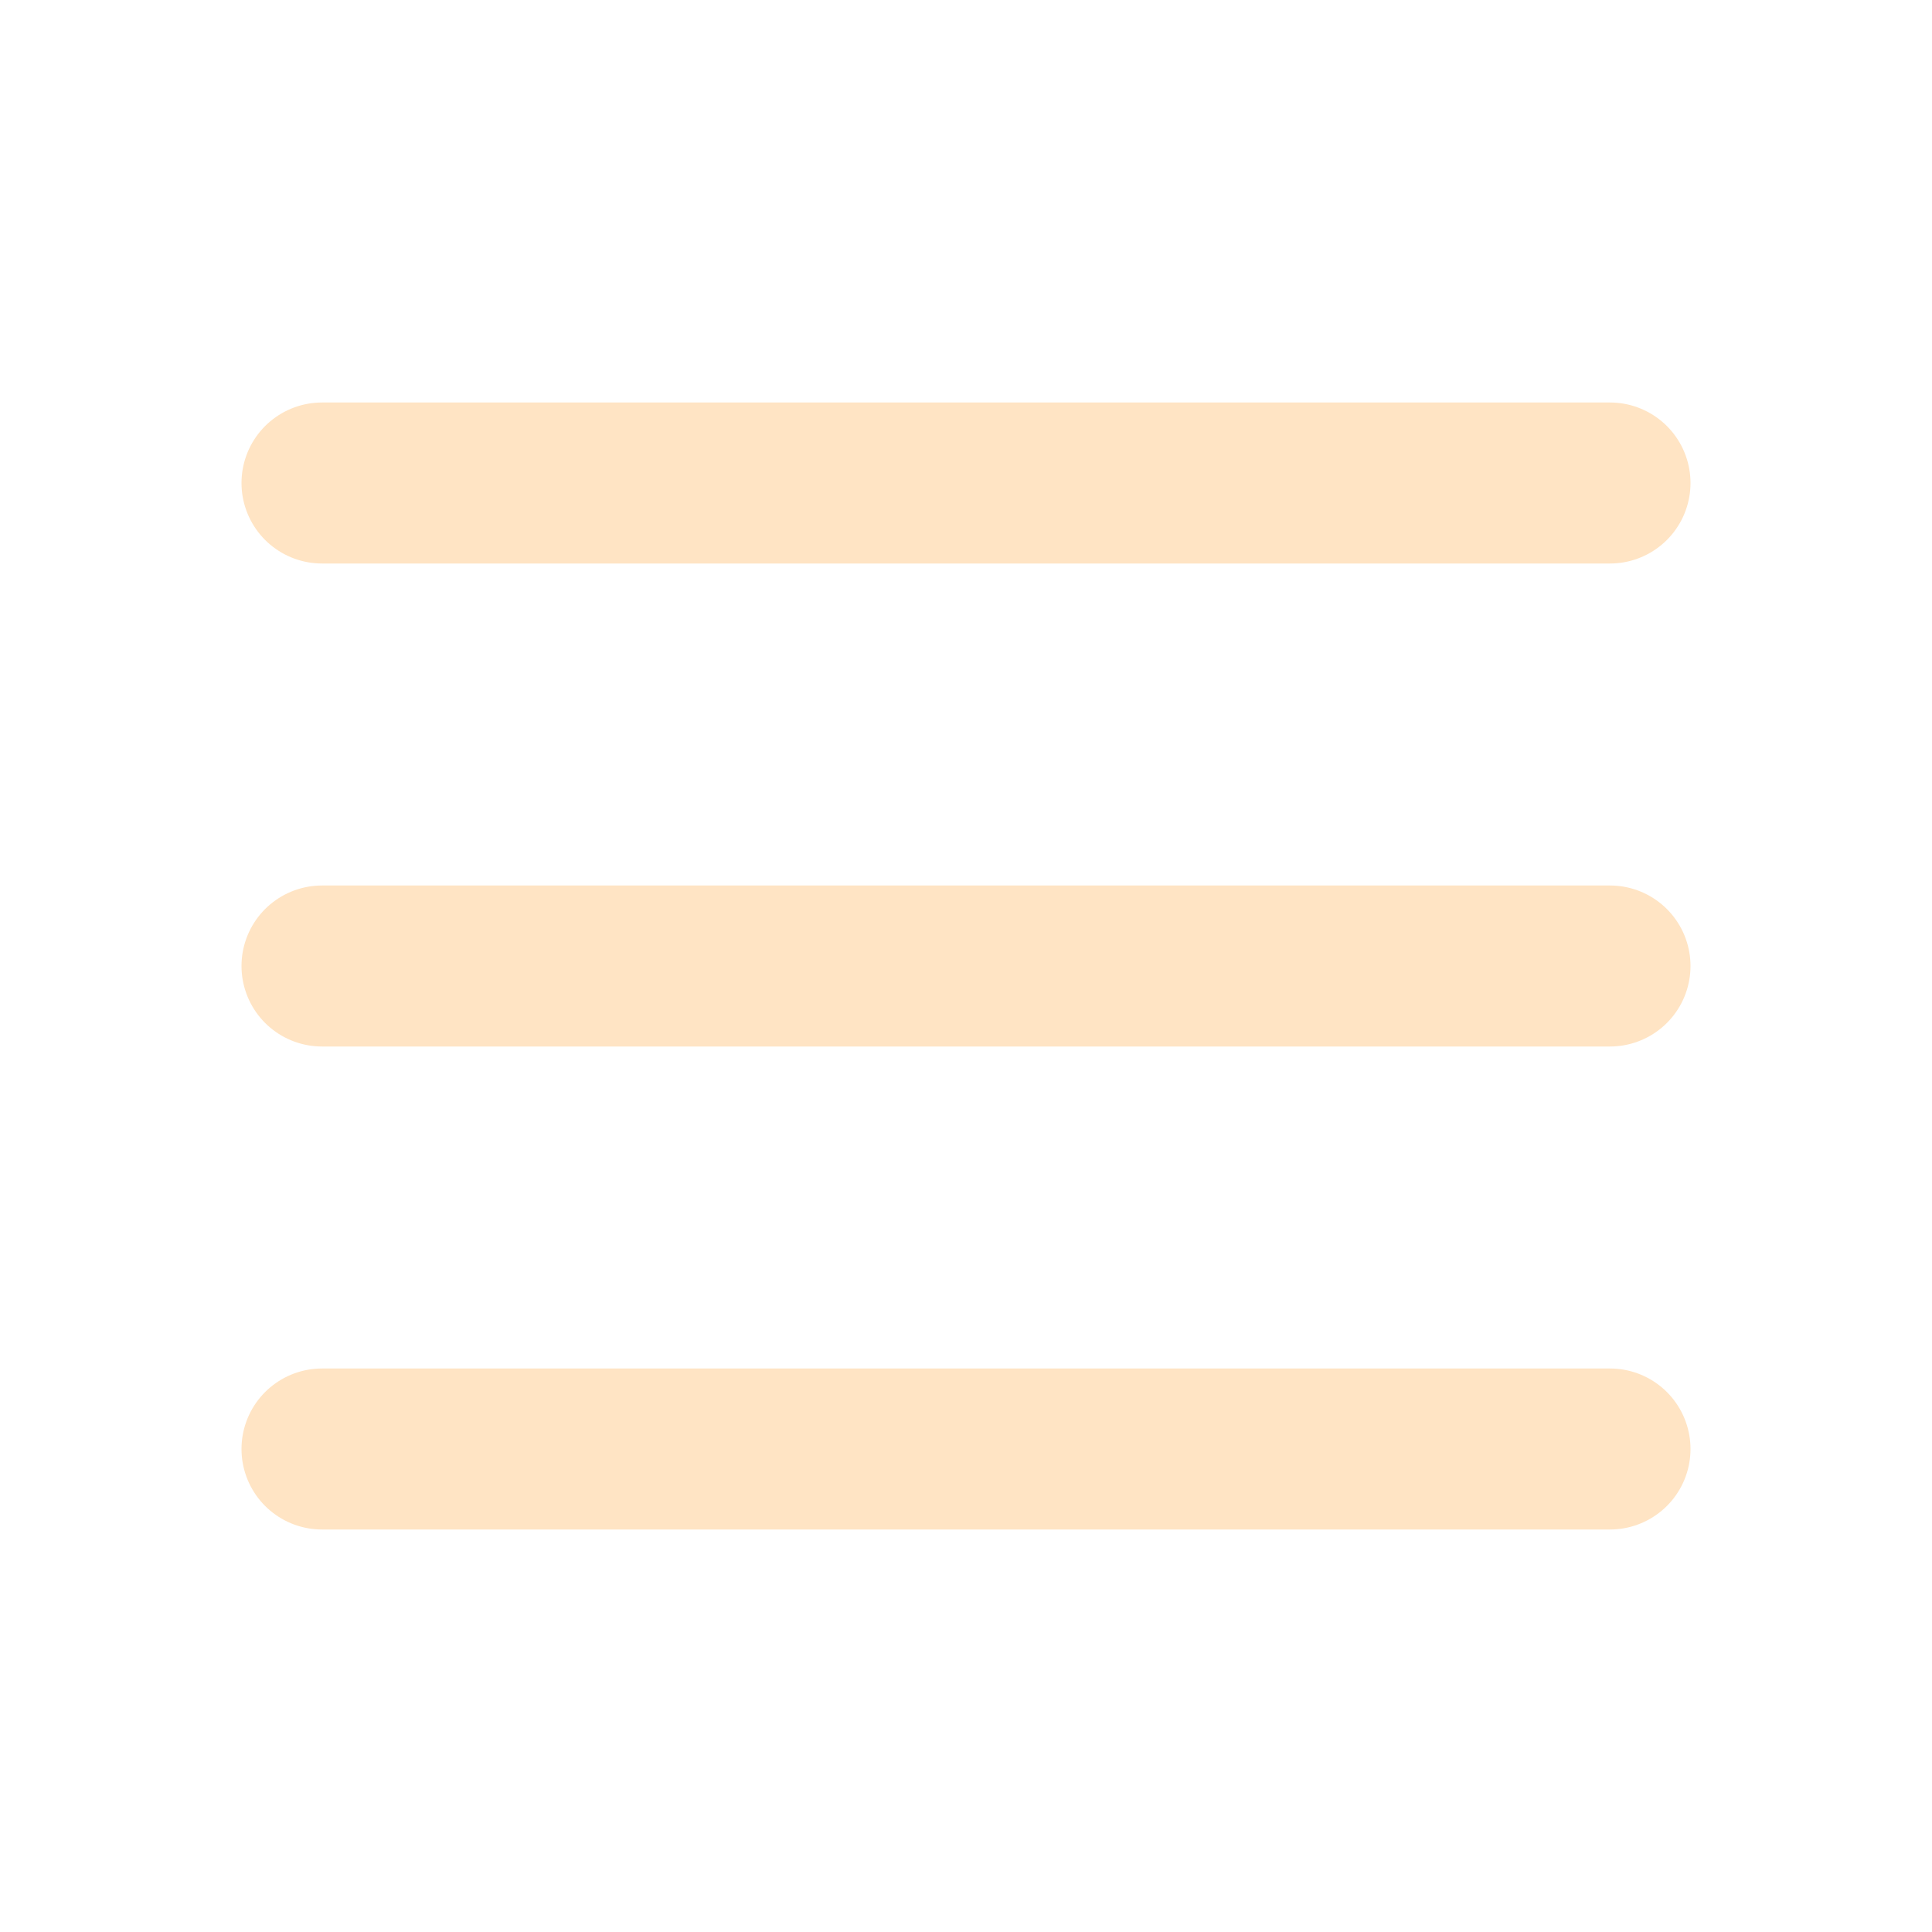
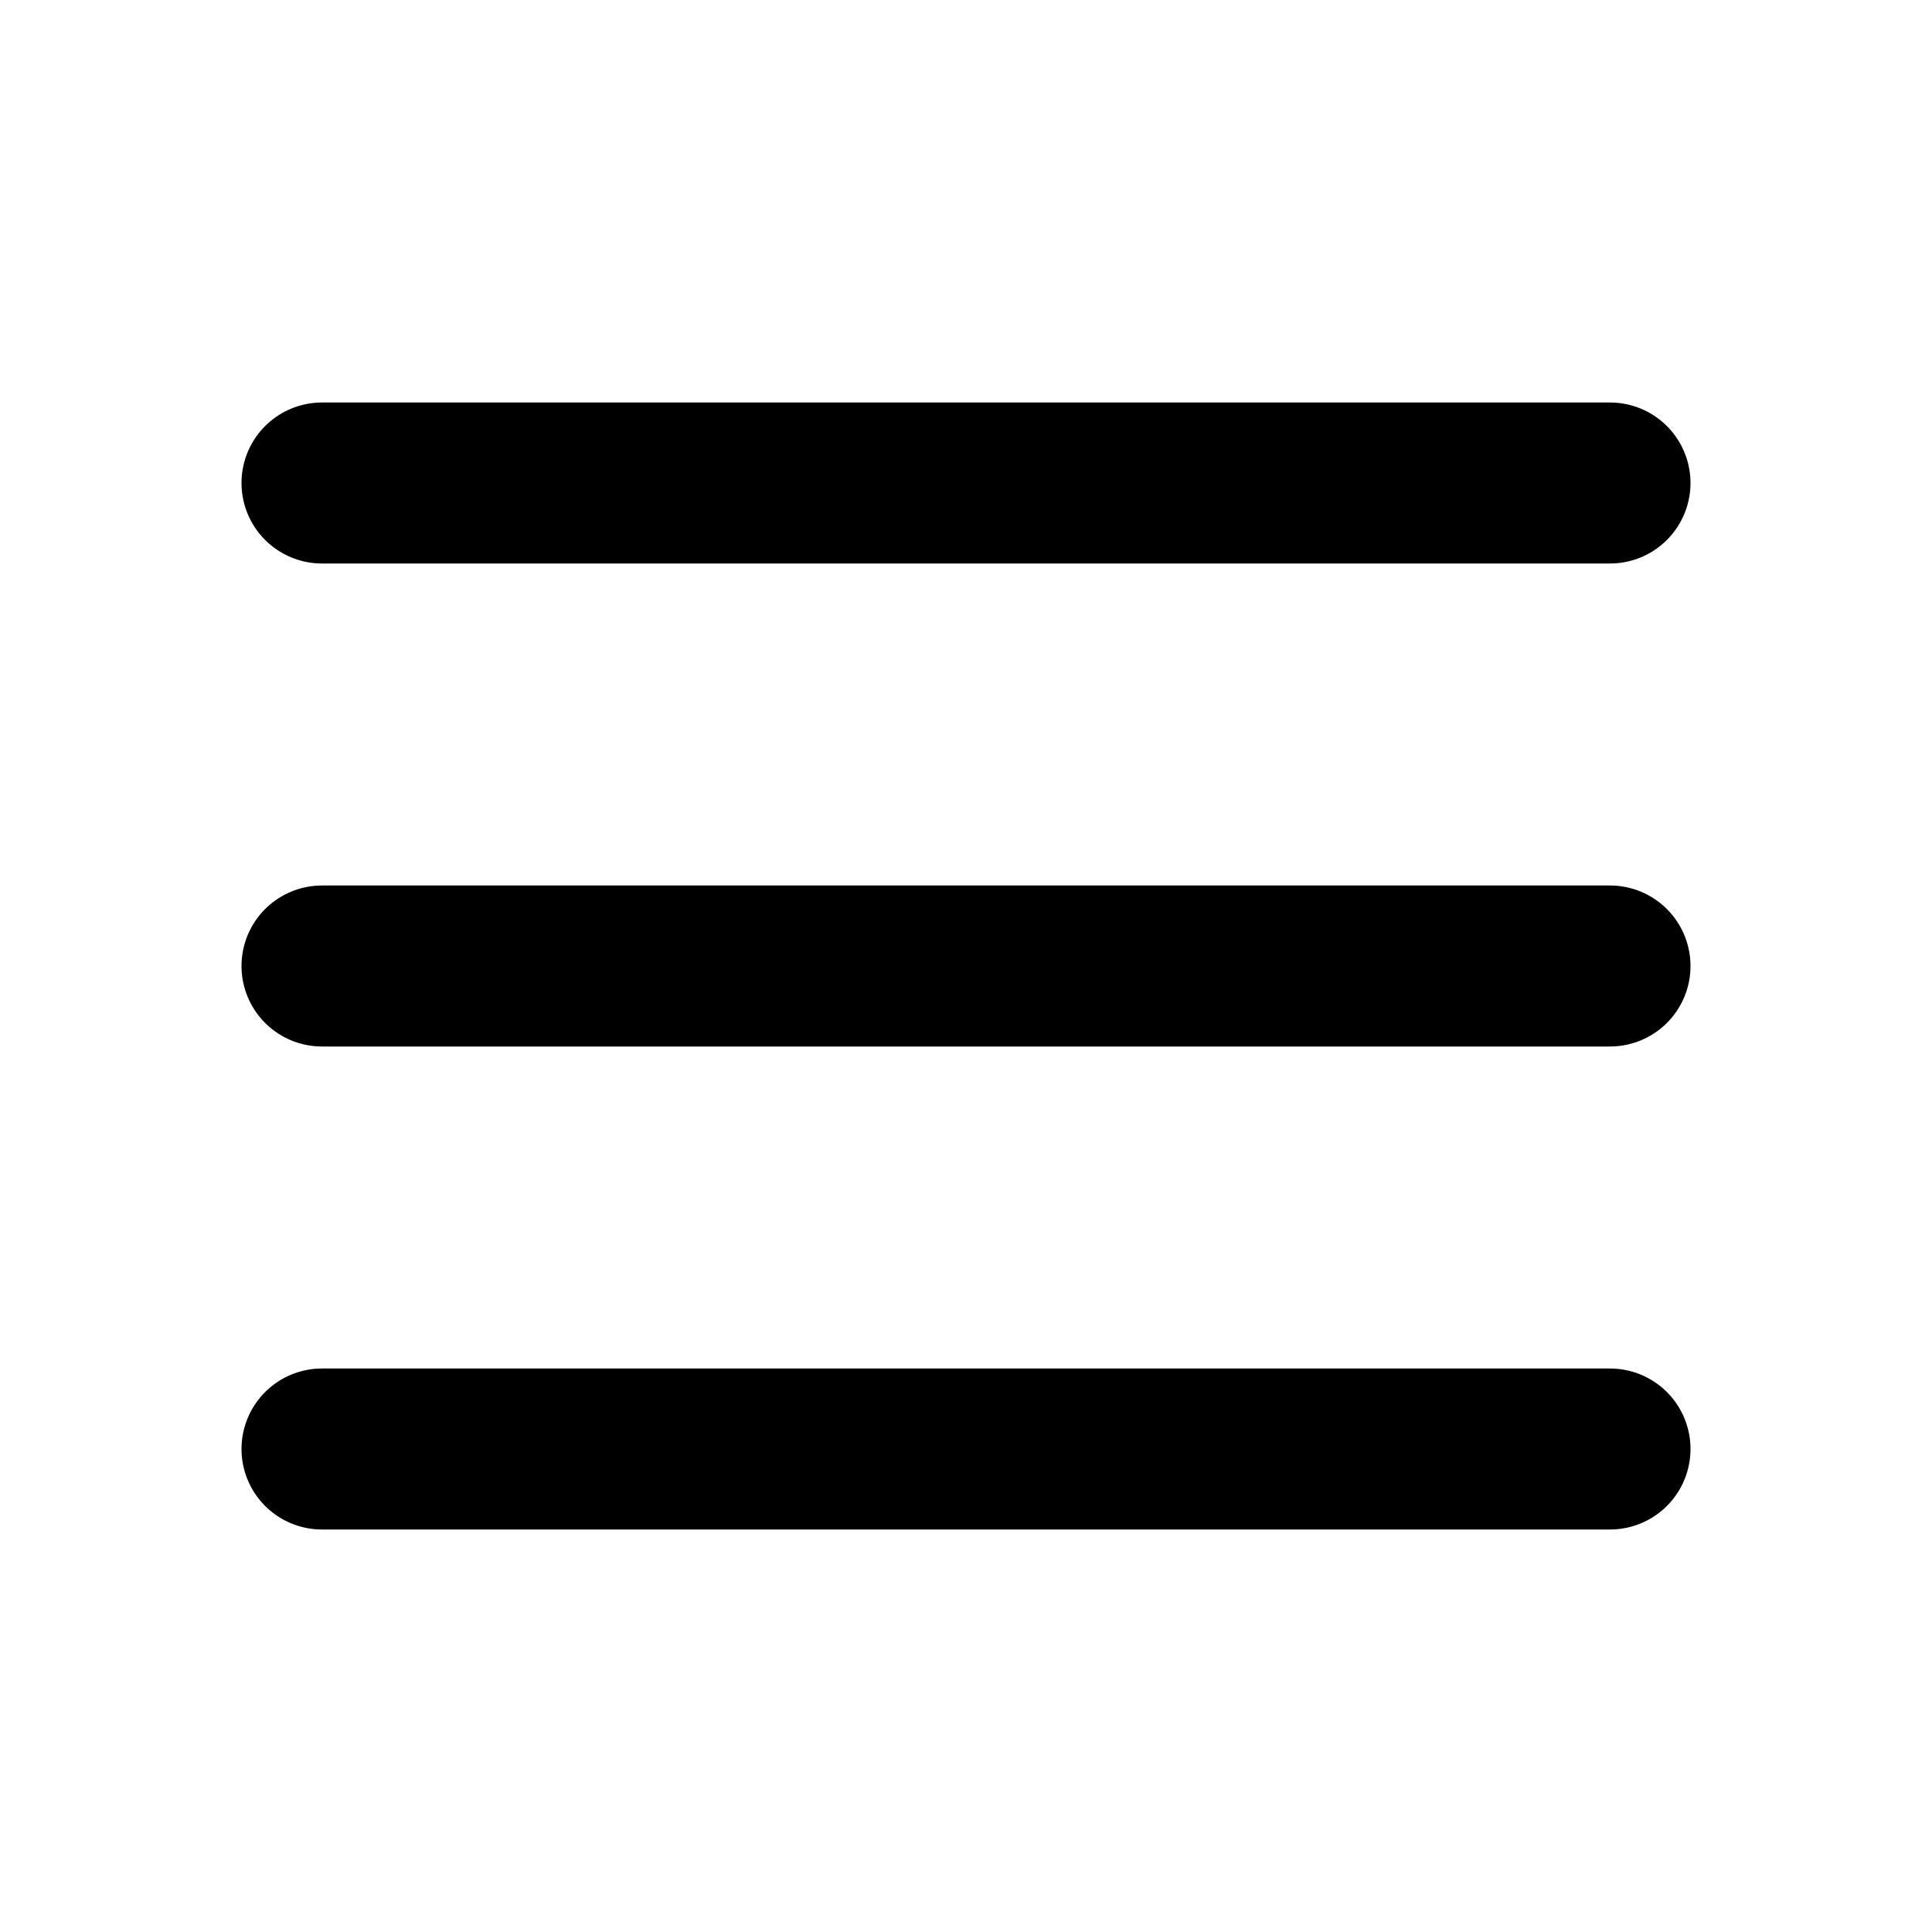
<svg xmlns="http://www.w3.org/2000/svg" width="400px" height="400px" viewBox="0 0 24 24" fill="none">
-   <path d="M4 18L20 18" stroke="bisque" stroke-width="2" stroke-linecap="round" />
-   <path d="M4 12L20 12" stroke="bisque" stroke-width="2" stroke-linecap="round" />
-   <path d="M4 6L20 6" stroke="bisque" stroke-width="2" stroke-linecap="round" />
+   <path d="M4 18L20 18" stroke="black" stroke-width="2" stroke-linecap="round" />
+   <path d="M4 12L20 12" stroke="black" stroke-width="2" stroke-linecap="round" />
+   <path d="M4 6L20 6" stroke="black" stroke-width="2" stroke-linecap="round" />
</svg>
